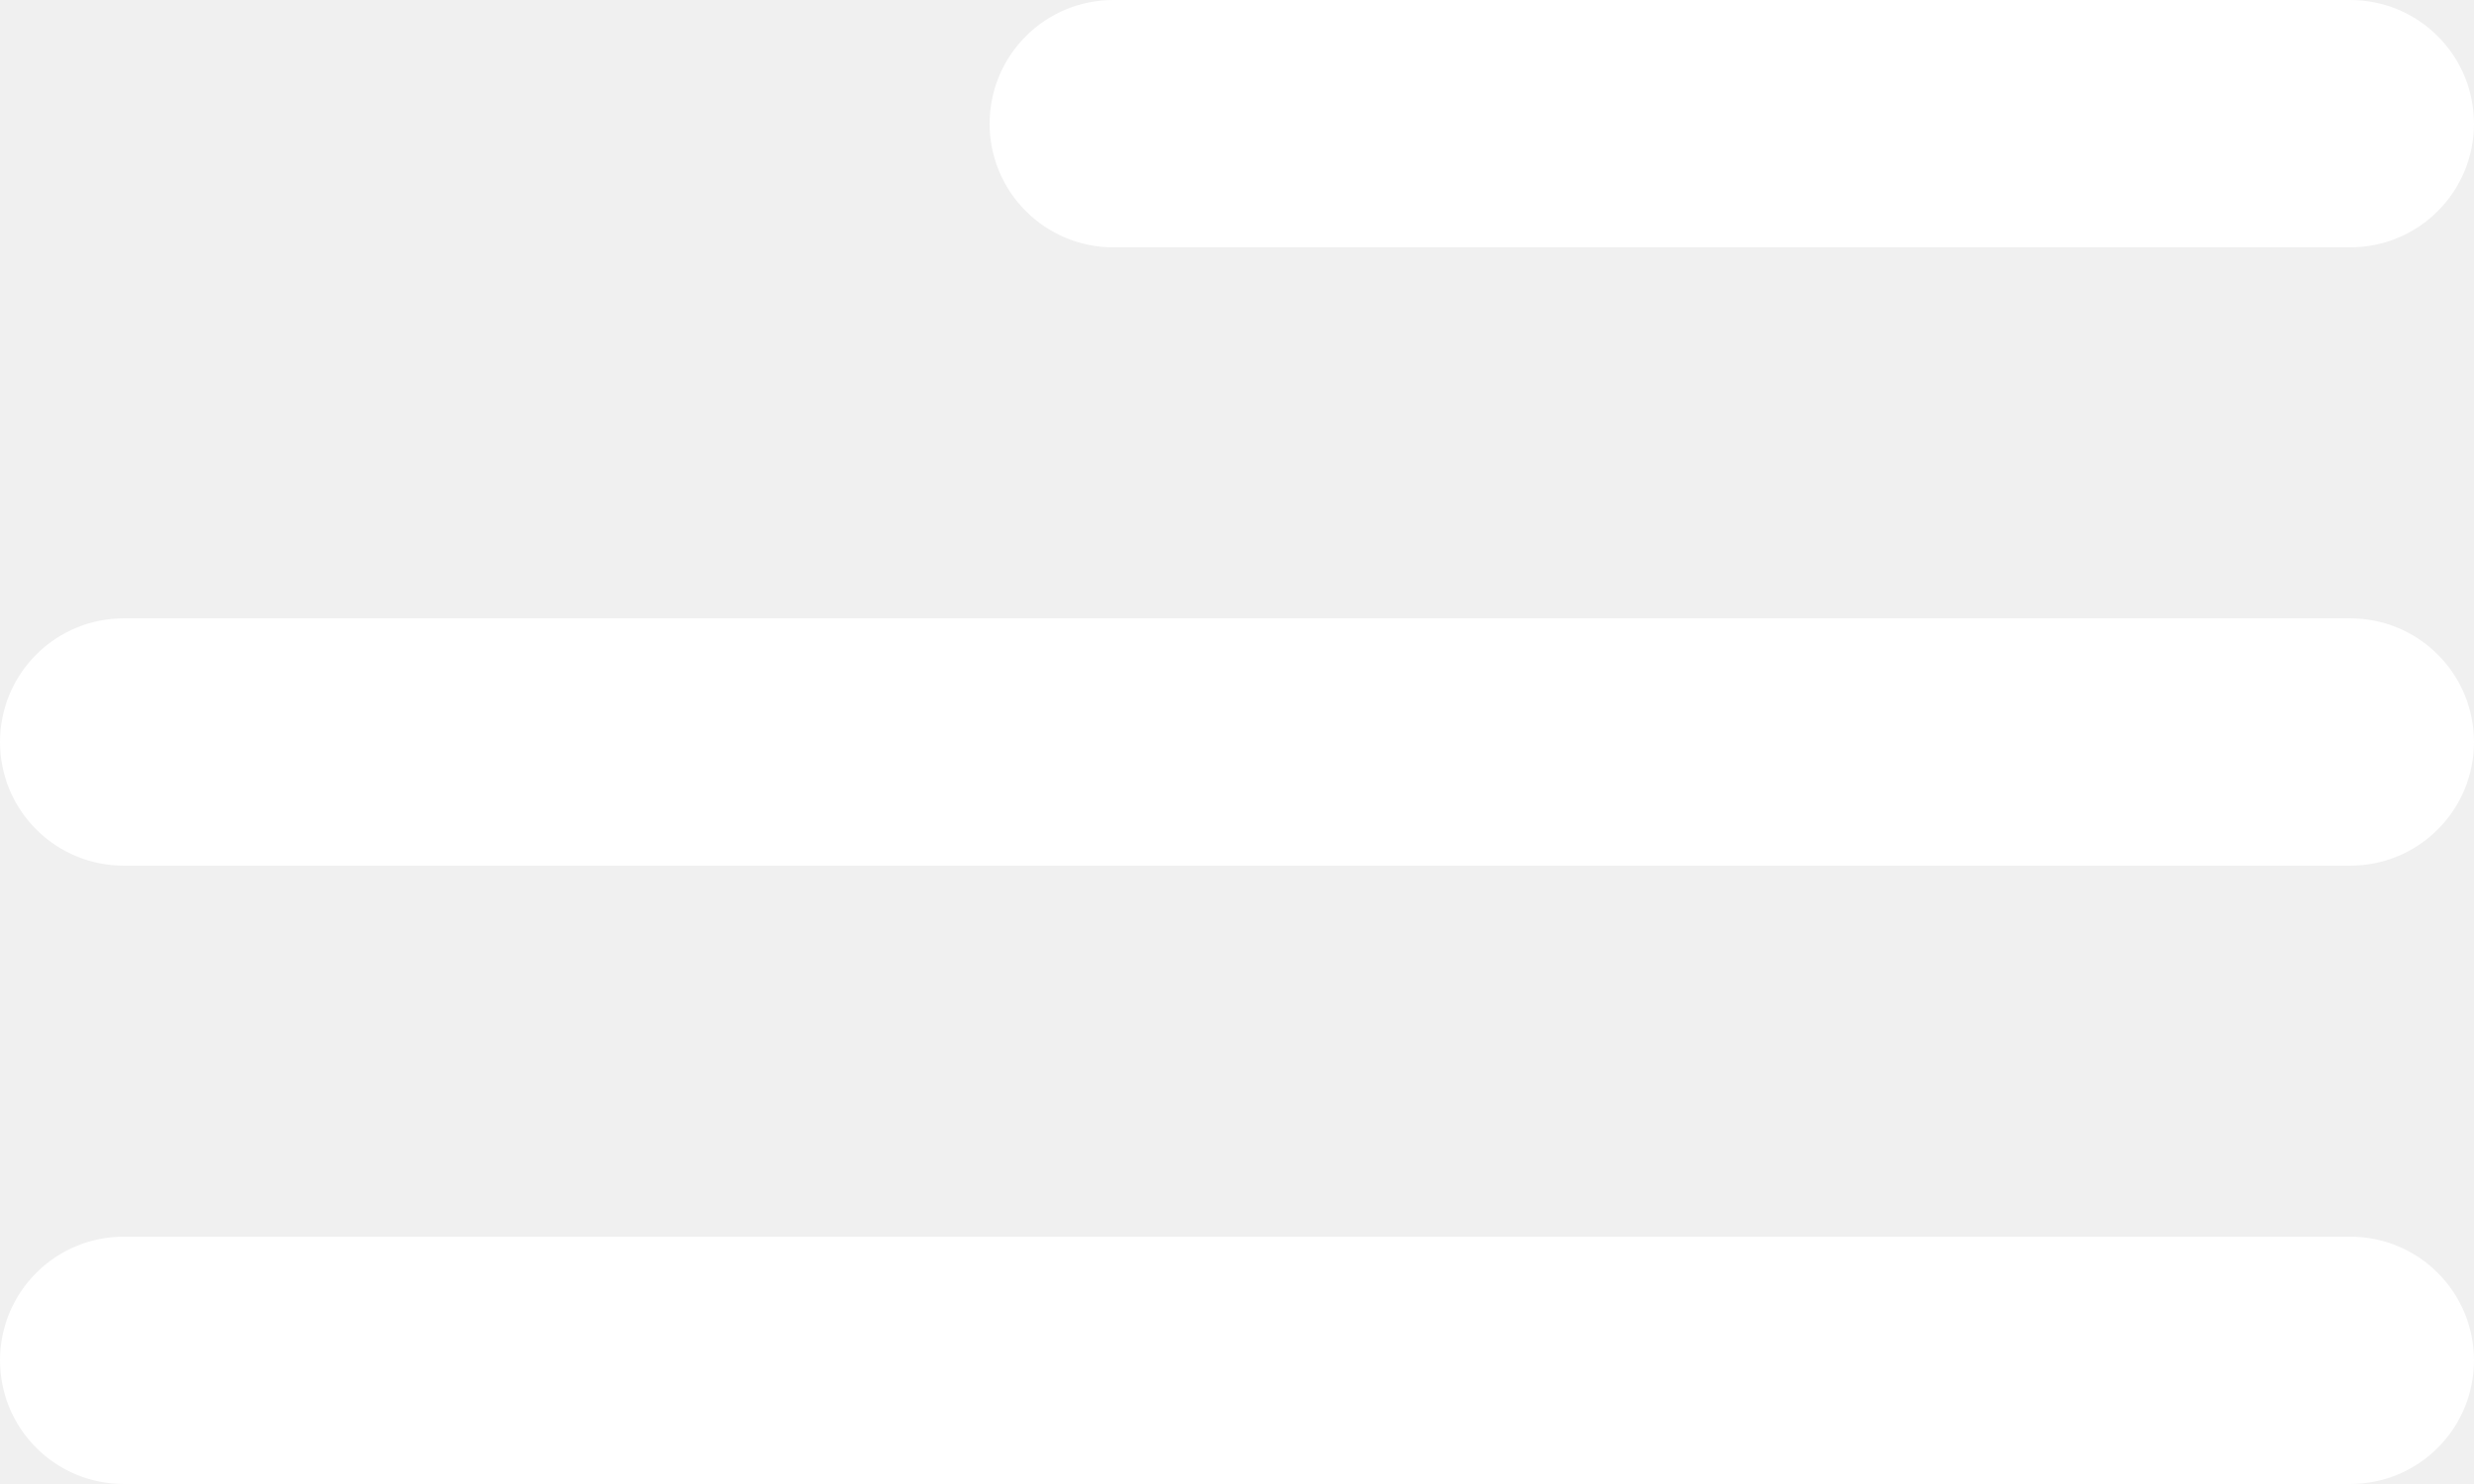
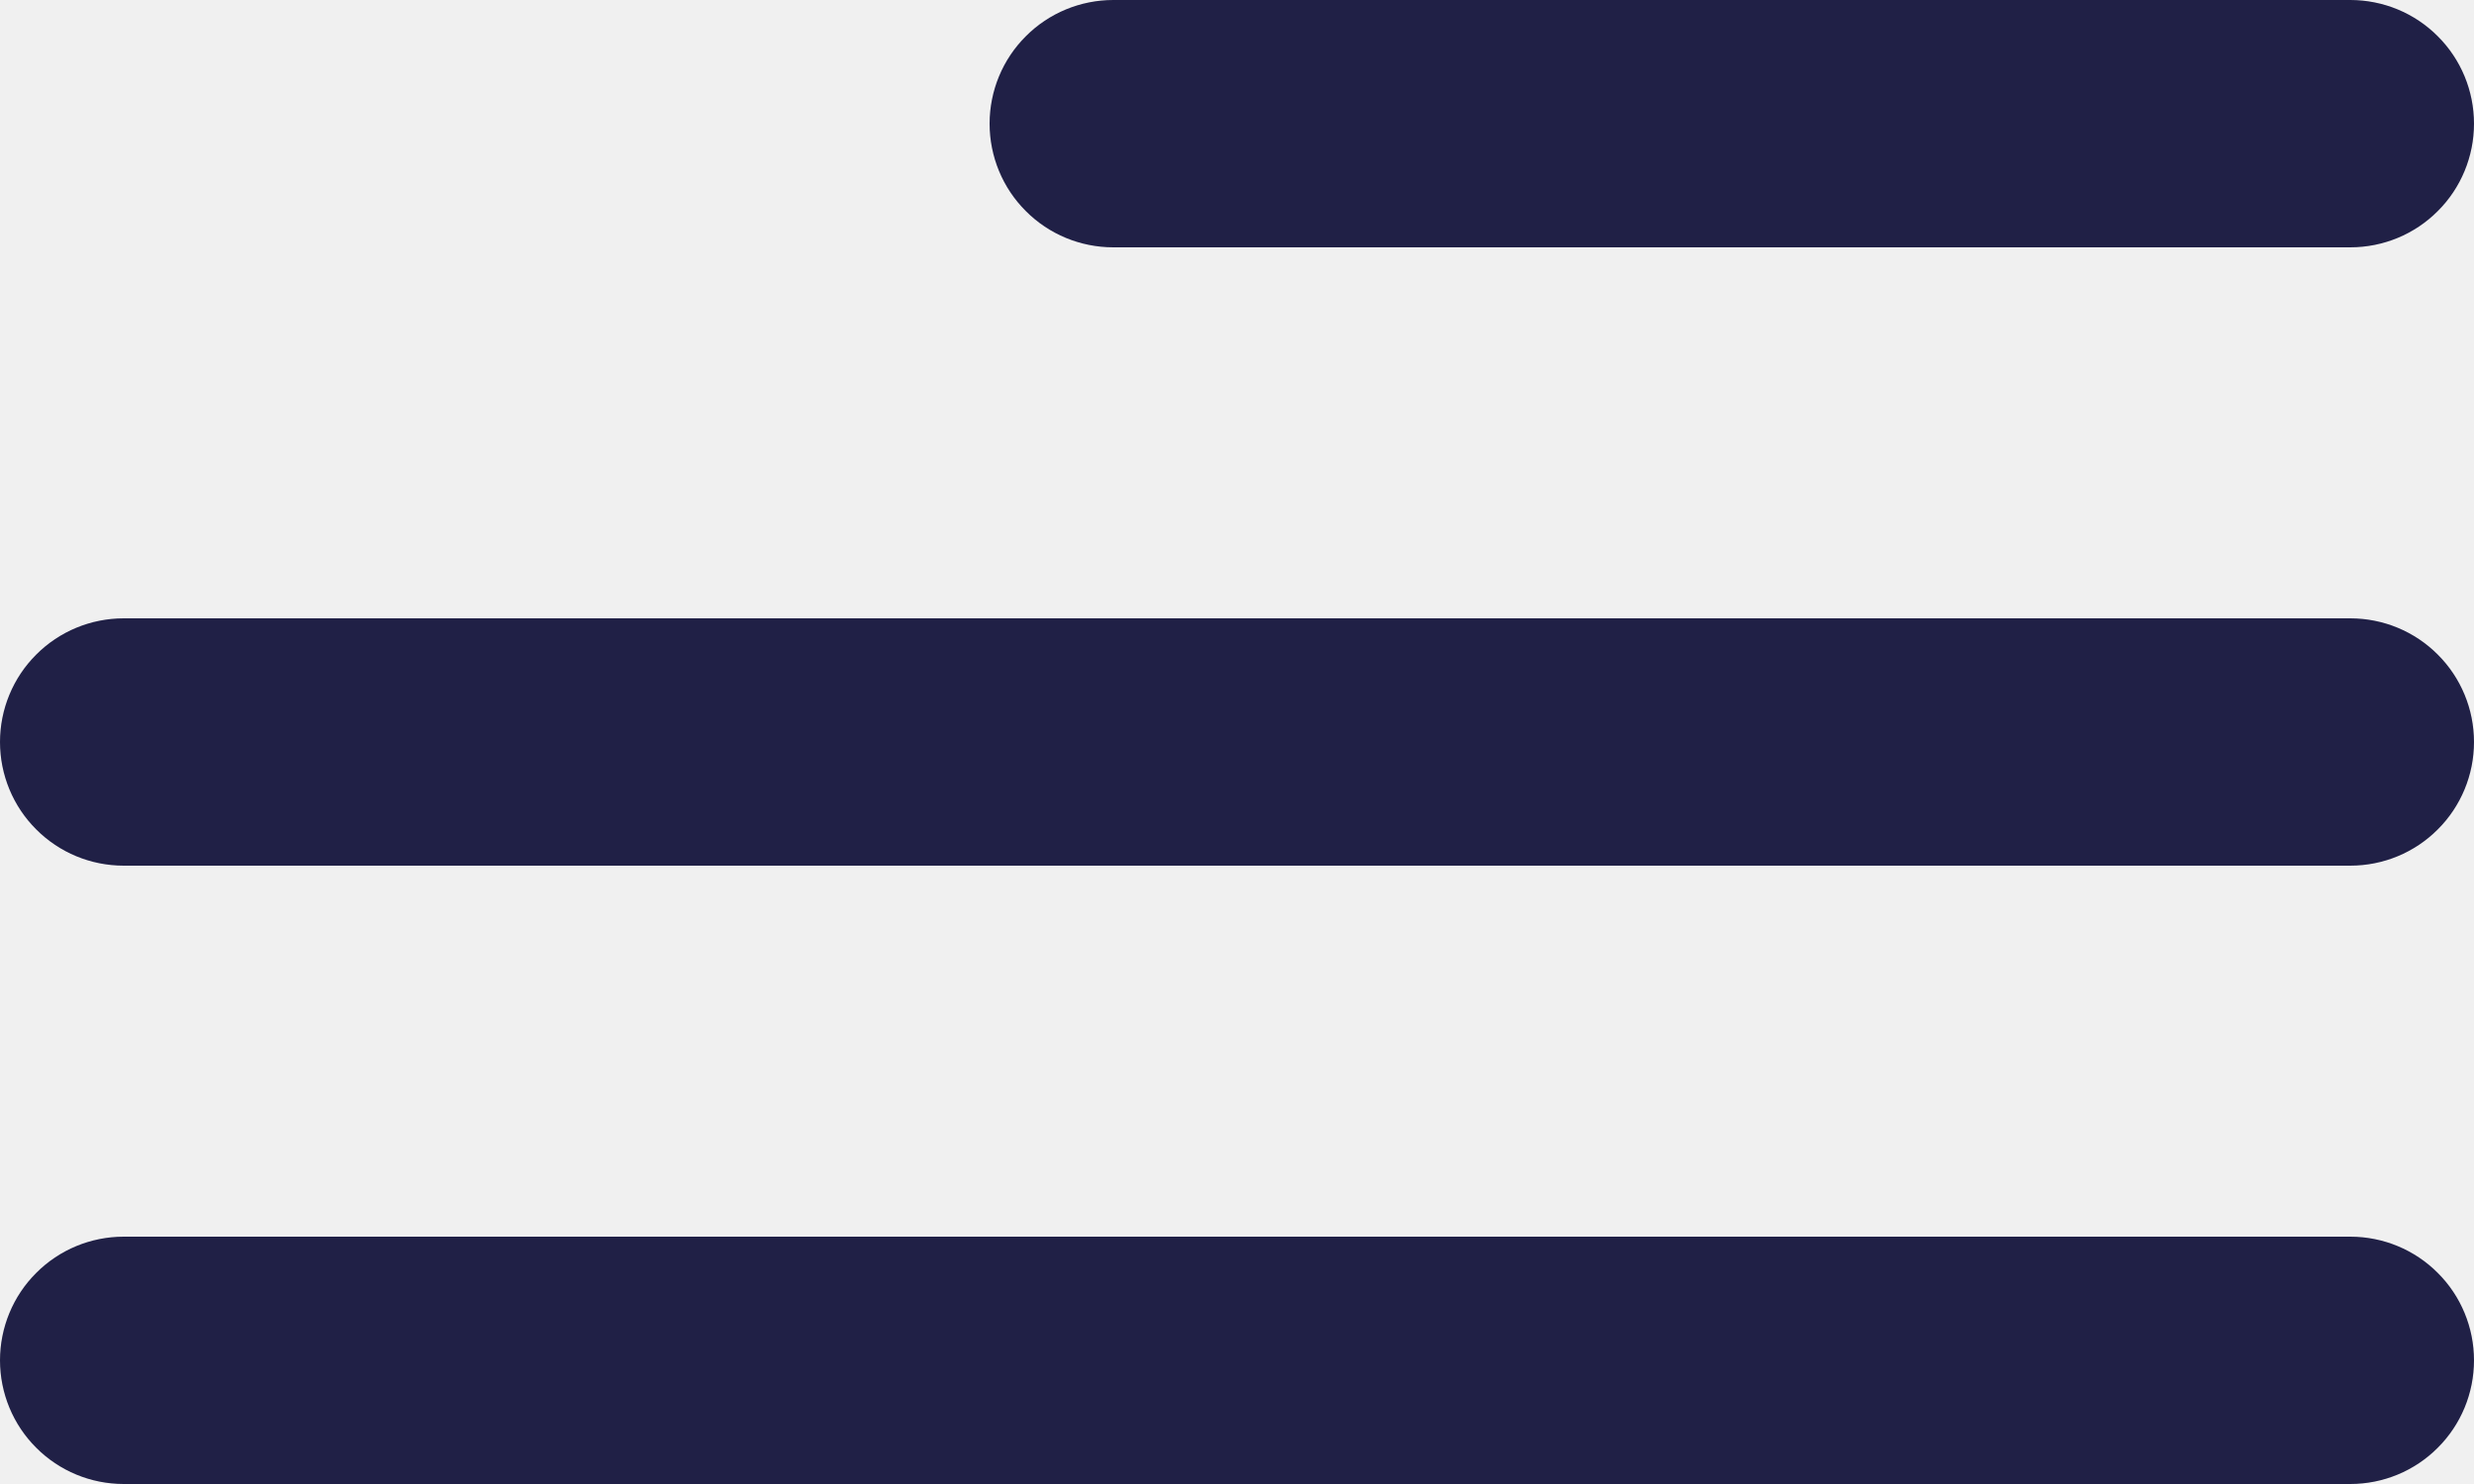
- <svg xmlns="http://www.w3.org/2000/svg" width="20" height="12" viewBox="0 0 20 12" fill="#FFF">
-   <path d="M9 2L19 2C19.265 2 19.52 1.895 19.707 1.707C19.895 1.52 20 1.265 20 1C20 0.735 19.895 0.48 19.707 0.293C19.52 0.105 19.265 0 19 0L9 0C8.735 0 8.48 0.105 8.293 0.293C8.105 0.48 8 0.735 8 1C8 1.265 8.105 1.52 8.293 1.707C8.48 1.895 8.735 2 9 2ZM19 10L1 10C0.735 10 0.48 10.105 0.293 10.293C0.105 10.48 0 10.735 0 11C0 11.265 0.105 11.52 0.293 11.707C0.48 11.895 0.735 12 1 12L19 12C19.265 12 19.52 11.895 19.707 11.707C19.895 11.52 20 11.265 20 11C20 10.735 19.895 10.48 19.707 10.293C19.52 10.105 19.265 10 19 10V10ZM1 7L19 7C19.265 7 19.52 6.895 19.707 6.707C19.895 6.52 20 6.265 20 6C20 5.735 19.895 5.48 19.707 5.293C19.52 5.105 19.265 5 19 5L1 5C0.735 5 0.48 5.105 0.293 5.293C0.105 5.48 0 5.735 0 6C0 6.265 0.105 6.52 0.293 6.707C0.48 6.895 0.735 7 1 7Z" fill="#FFFFFF" />
+ <svg xmlns="http://www.w3.org/2000/svg" width="20" height="12" viewBox="0 0 20 12" fill="#202046">
+   <path d="M9 2L19 2C19.265 2 19.52 1.895 19.707 1.707C19.895 1.52 20 1.265 20 1C20 0.735 19.895 0.48 19.707 0.293C19.52 0.105 19.265 0 19 0L9 0C8.735 0 8.48 0.105 8.293 0.293C8.105 0.48 8 0.735 8 1C8 1.265 8.105 1.52 8.293 1.707C8.48 1.895 8.735 2 9 2ZM19 10L1 10C0.735 10 0.48 10.105 0.293 10.293C0.105 10.48 0 10.735 0 11C0 11.265 0.105 11.52 0.293 11.707C0.48 11.895 0.735 12 1 12L19 12C19.265 12 19.52 11.895 19.707 11.707C19.895 11.52 20 11.265 20 11C20 10.735 19.895 10.48 19.707 10.293C19.52 10.105 19.265 10 19 10V10ZM1 7L19 7C19.265 7 19.52 6.895 19.707 6.707C19.895 6.52 20 6.265 20 6C20 5.735 19.895 5.48 19.707 5.293C19.52 5.105 19.265 5 19 5L1 5C0.735 5 0.48 5.105 0.293 5.293C0.105 5.48 0 5.735 0 6C0 6.265 0.105 6.52 0.293 6.707C0.48 6.895 0.735 7 1 7Z" fill="#202046" />
</svg>
